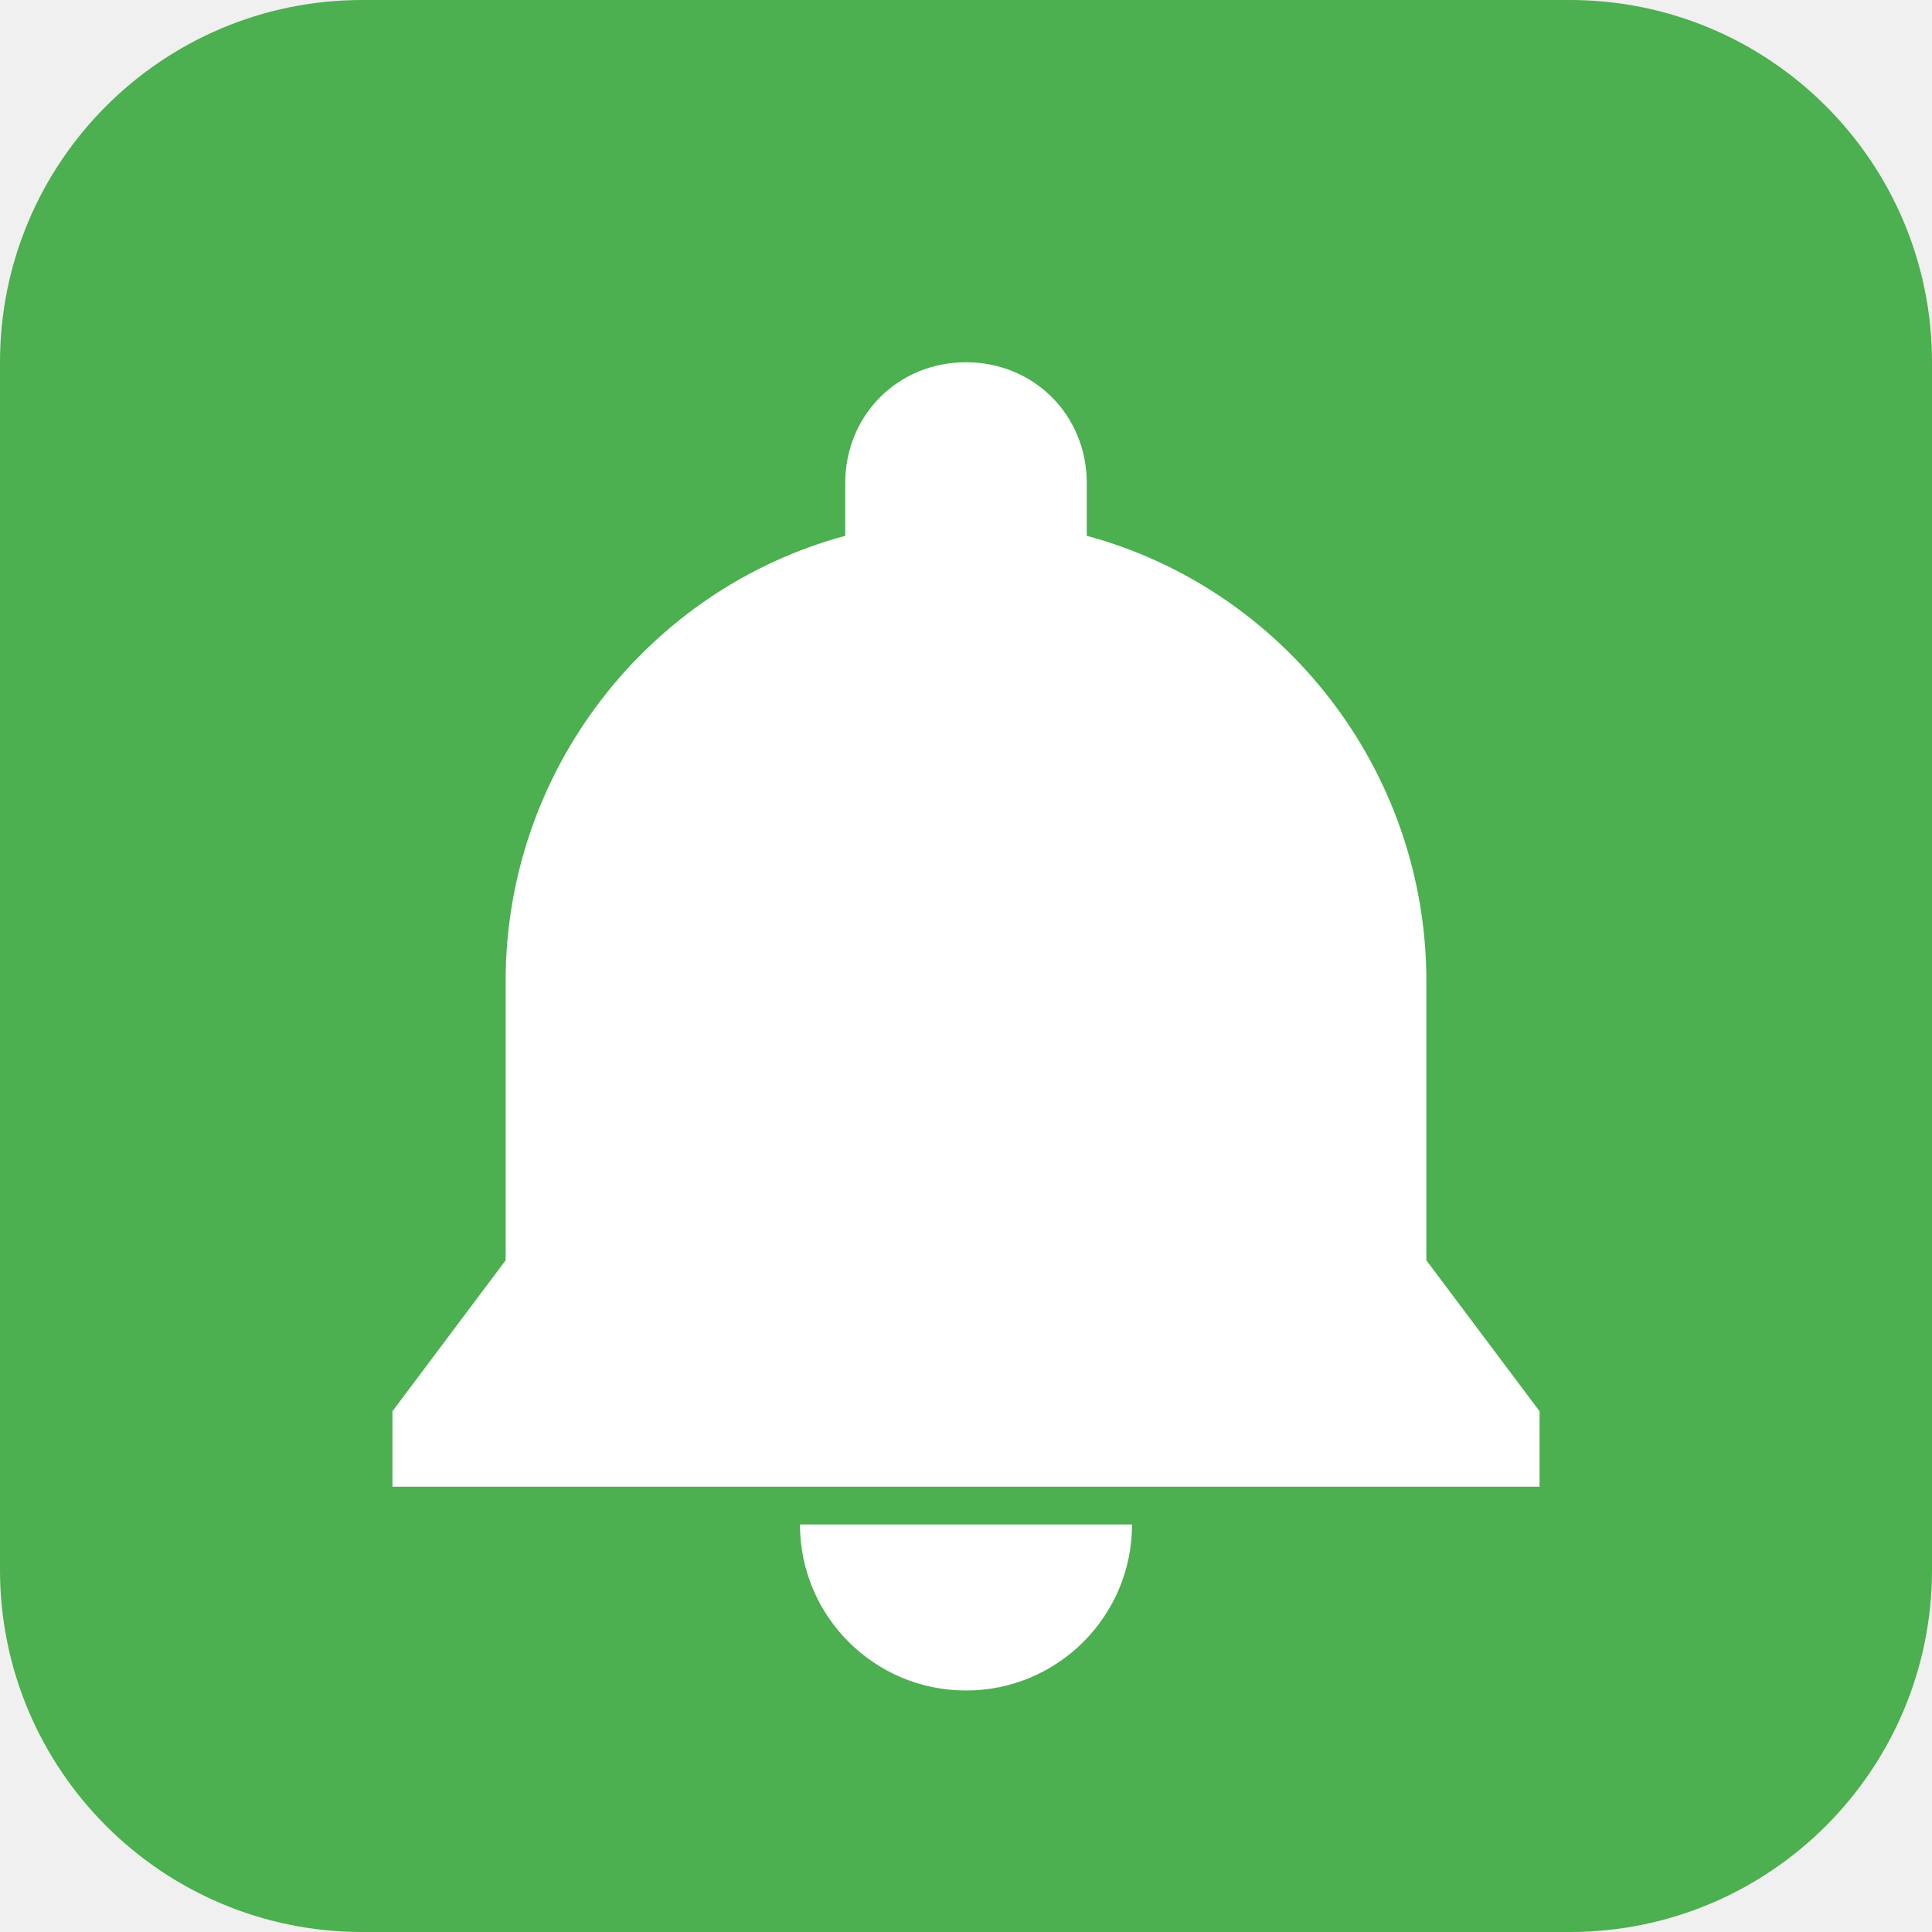
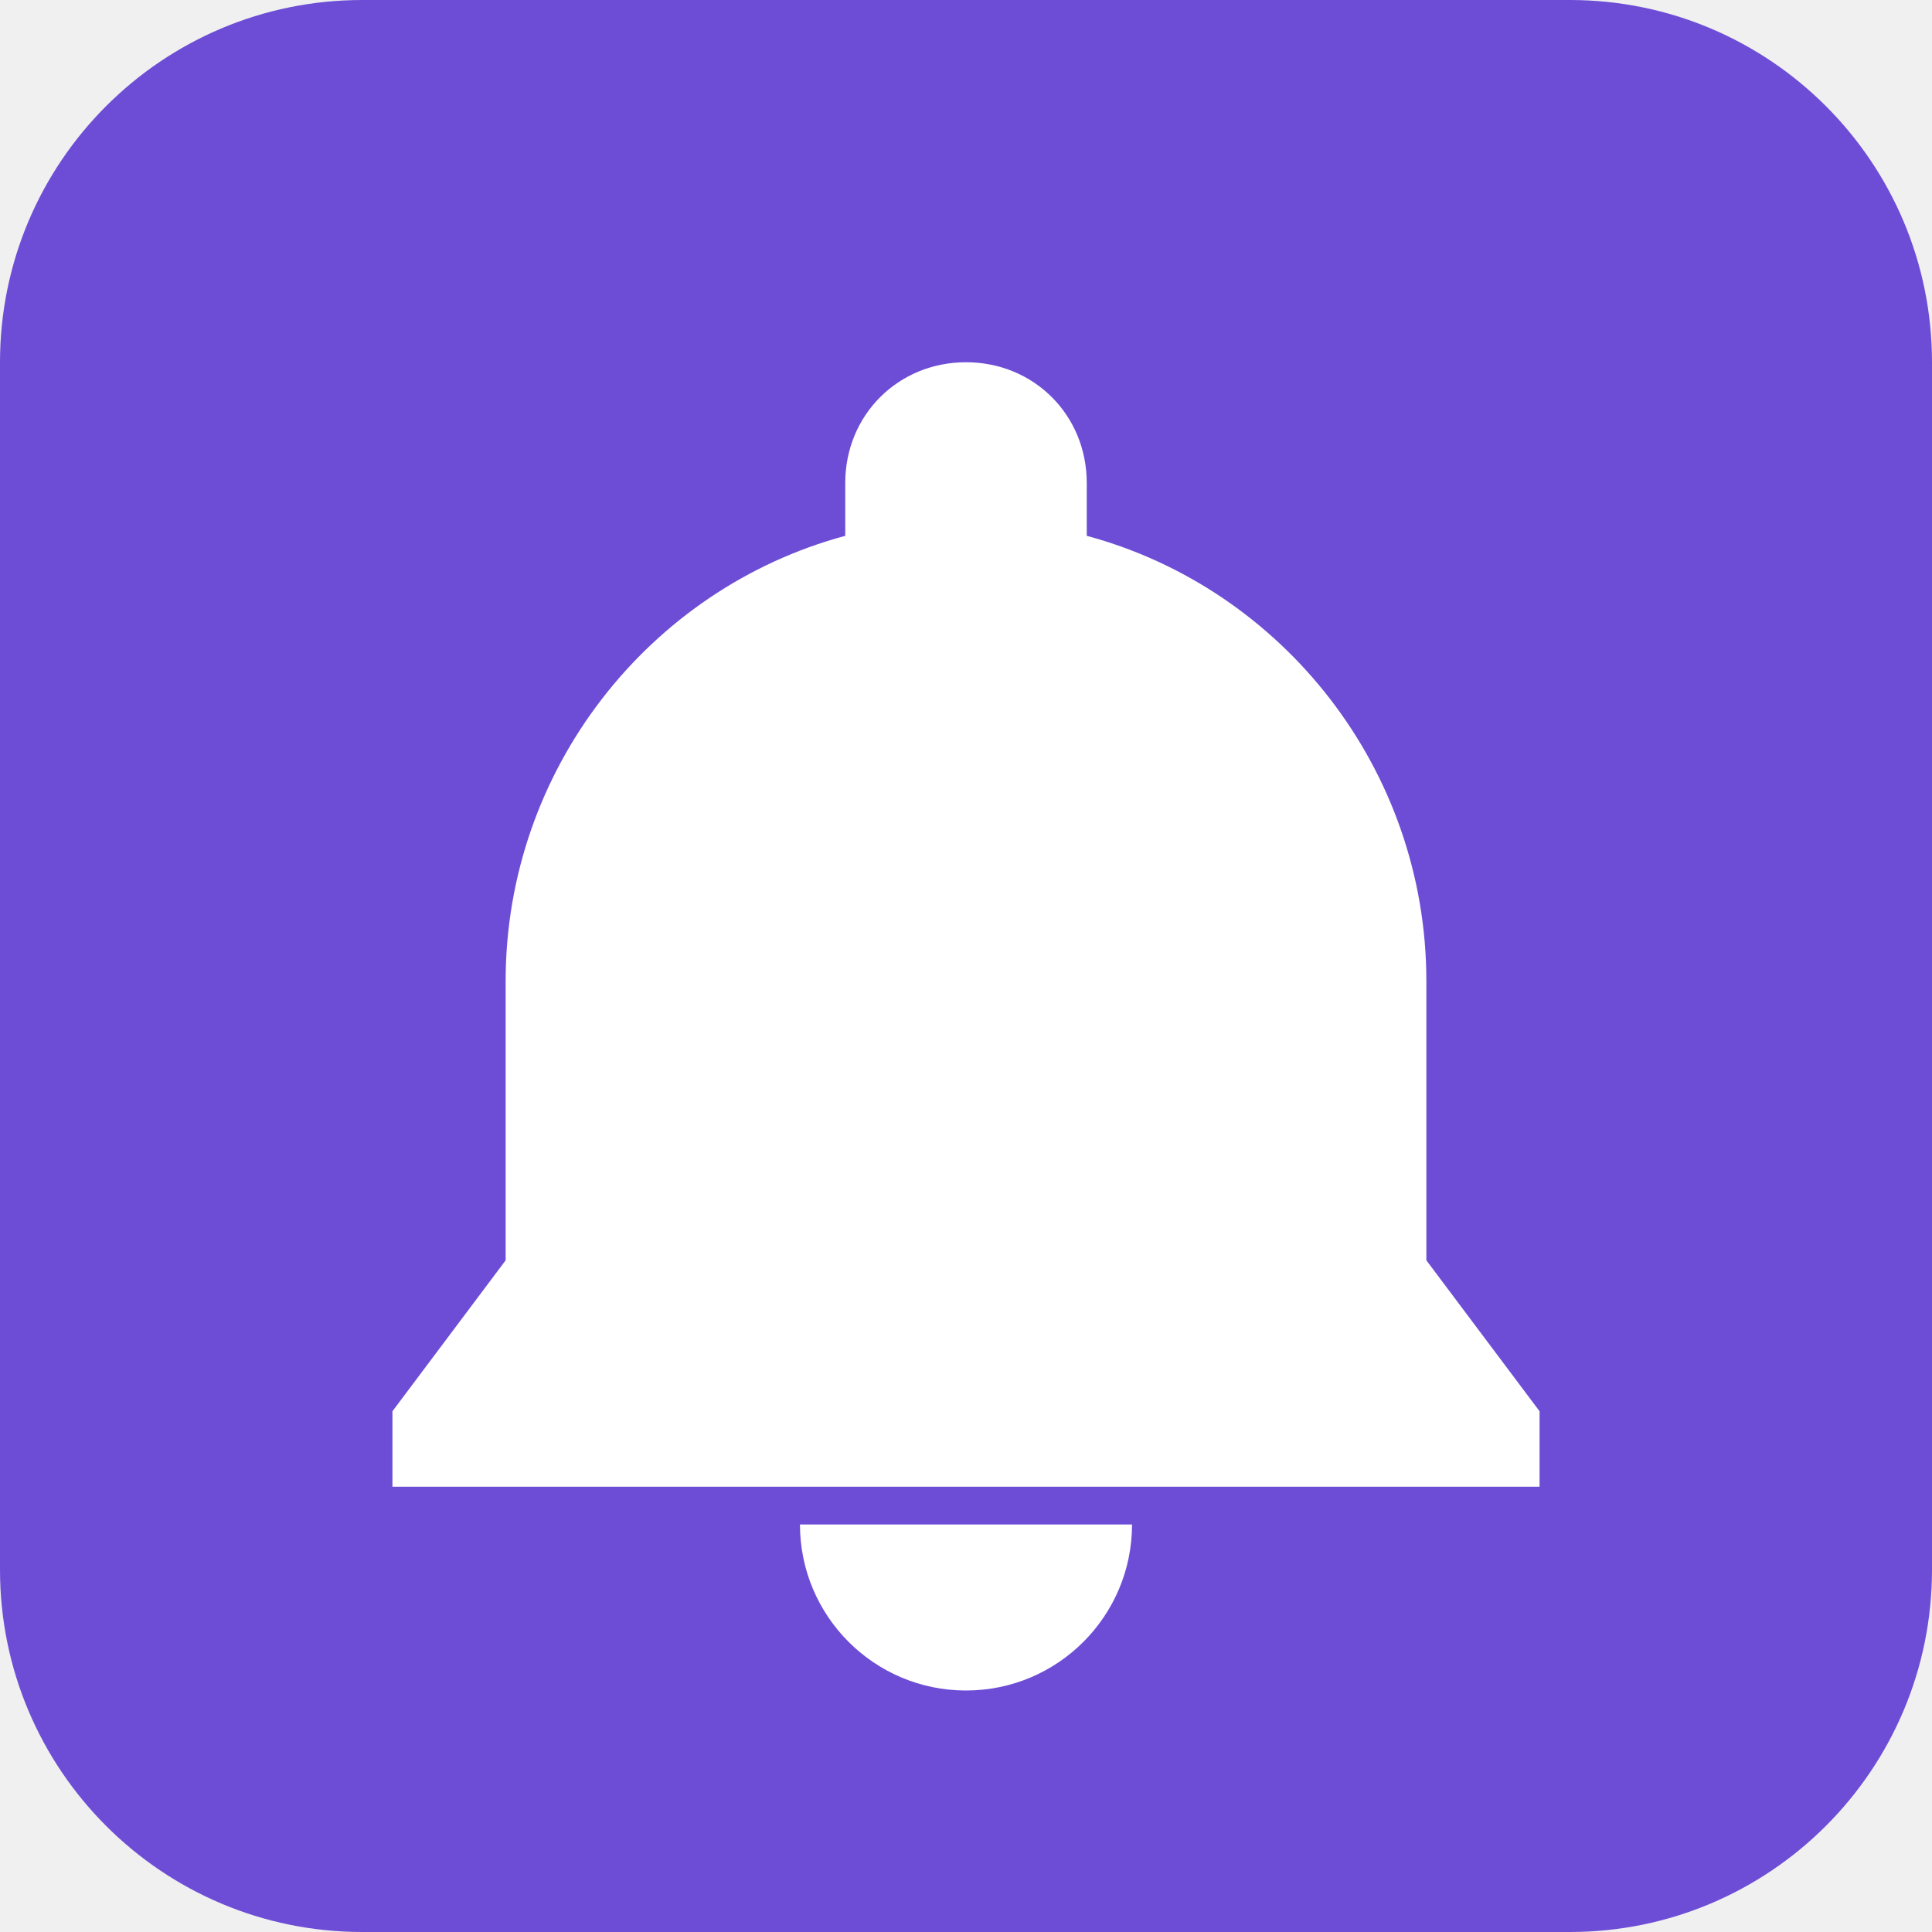
<svg xmlns="http://www.w3.org/2000/svg" width="512" height="512" viewBox="0 0 512 512">
-   <rect width="512" height="512" rx="96" fill="#4CAF50" />
+   <rect width="512" height="512" rx="96" fill="#6D4DD6" />
  <path d="M256 96c-18 0-32 14-32 32v14c-52 14-90 62-90 118v74l-30 40v20h304v-20l-30-40v-74c0-56-38-104-90-118v-14c0-18-14-32-32-32z" fill="#ffffff" />
  <path d="M212 404a44 44 0 0 0 88 0z" fill="#ffffff" />
</svg>
